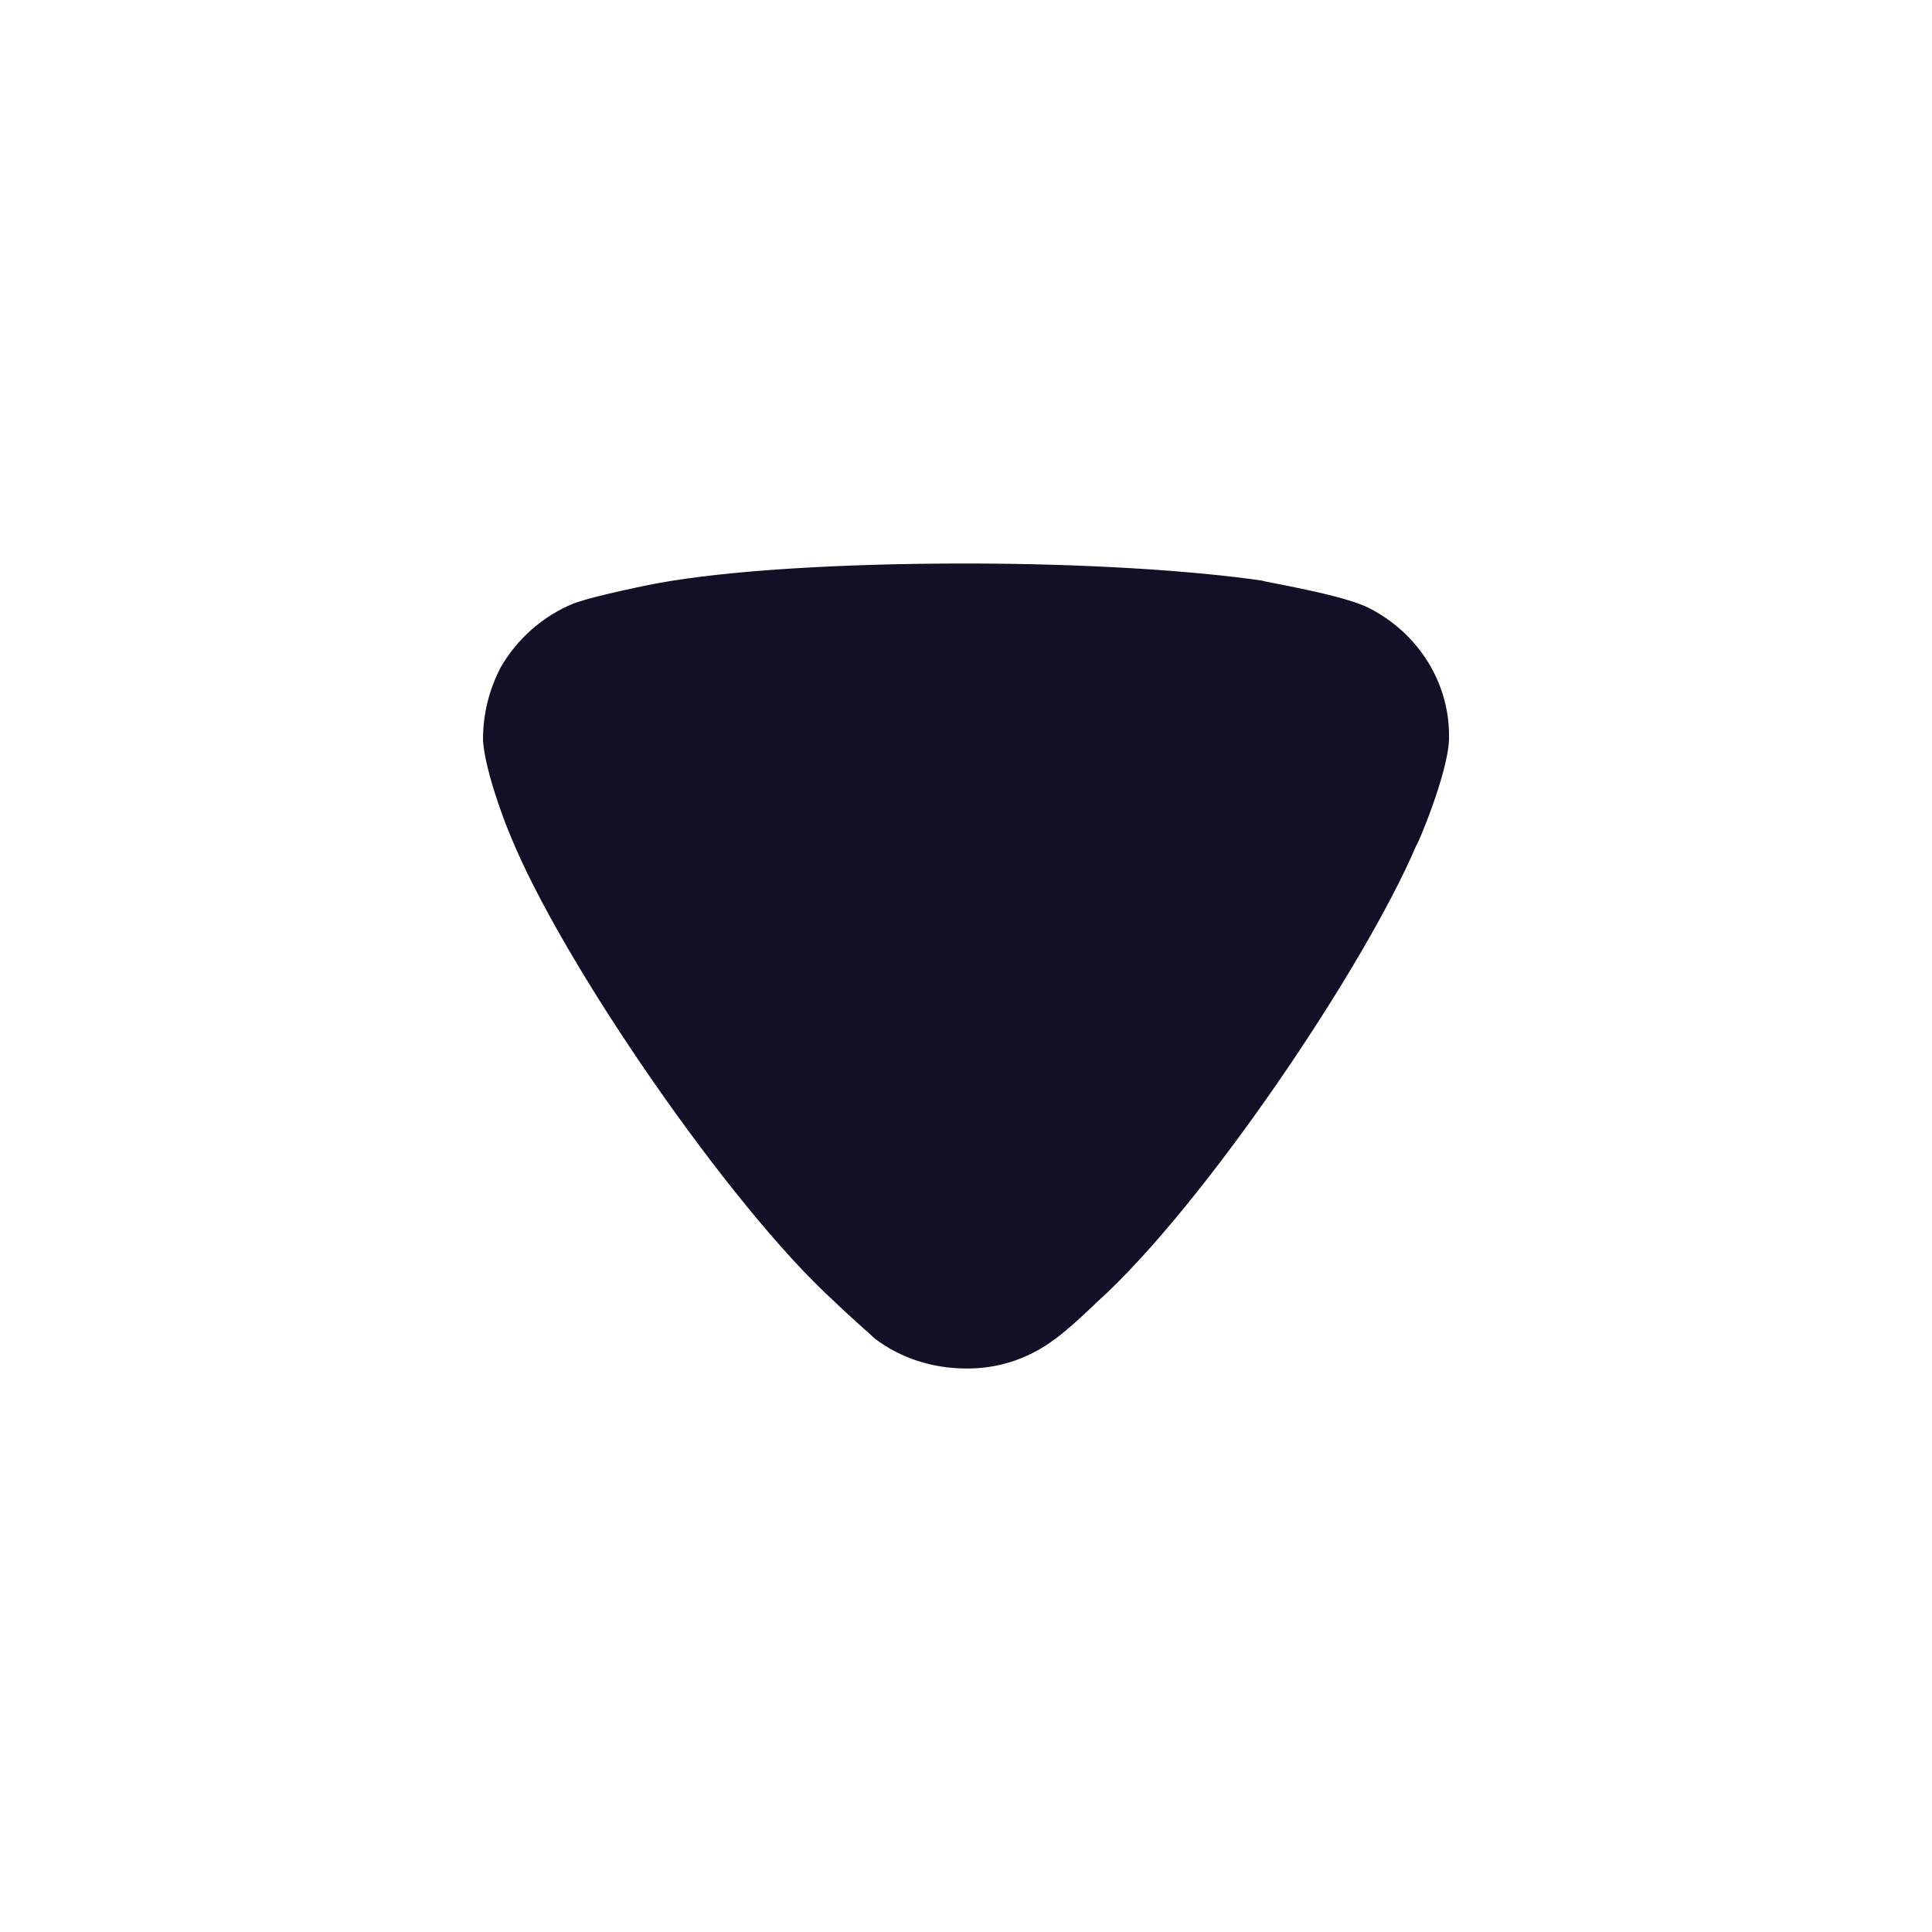
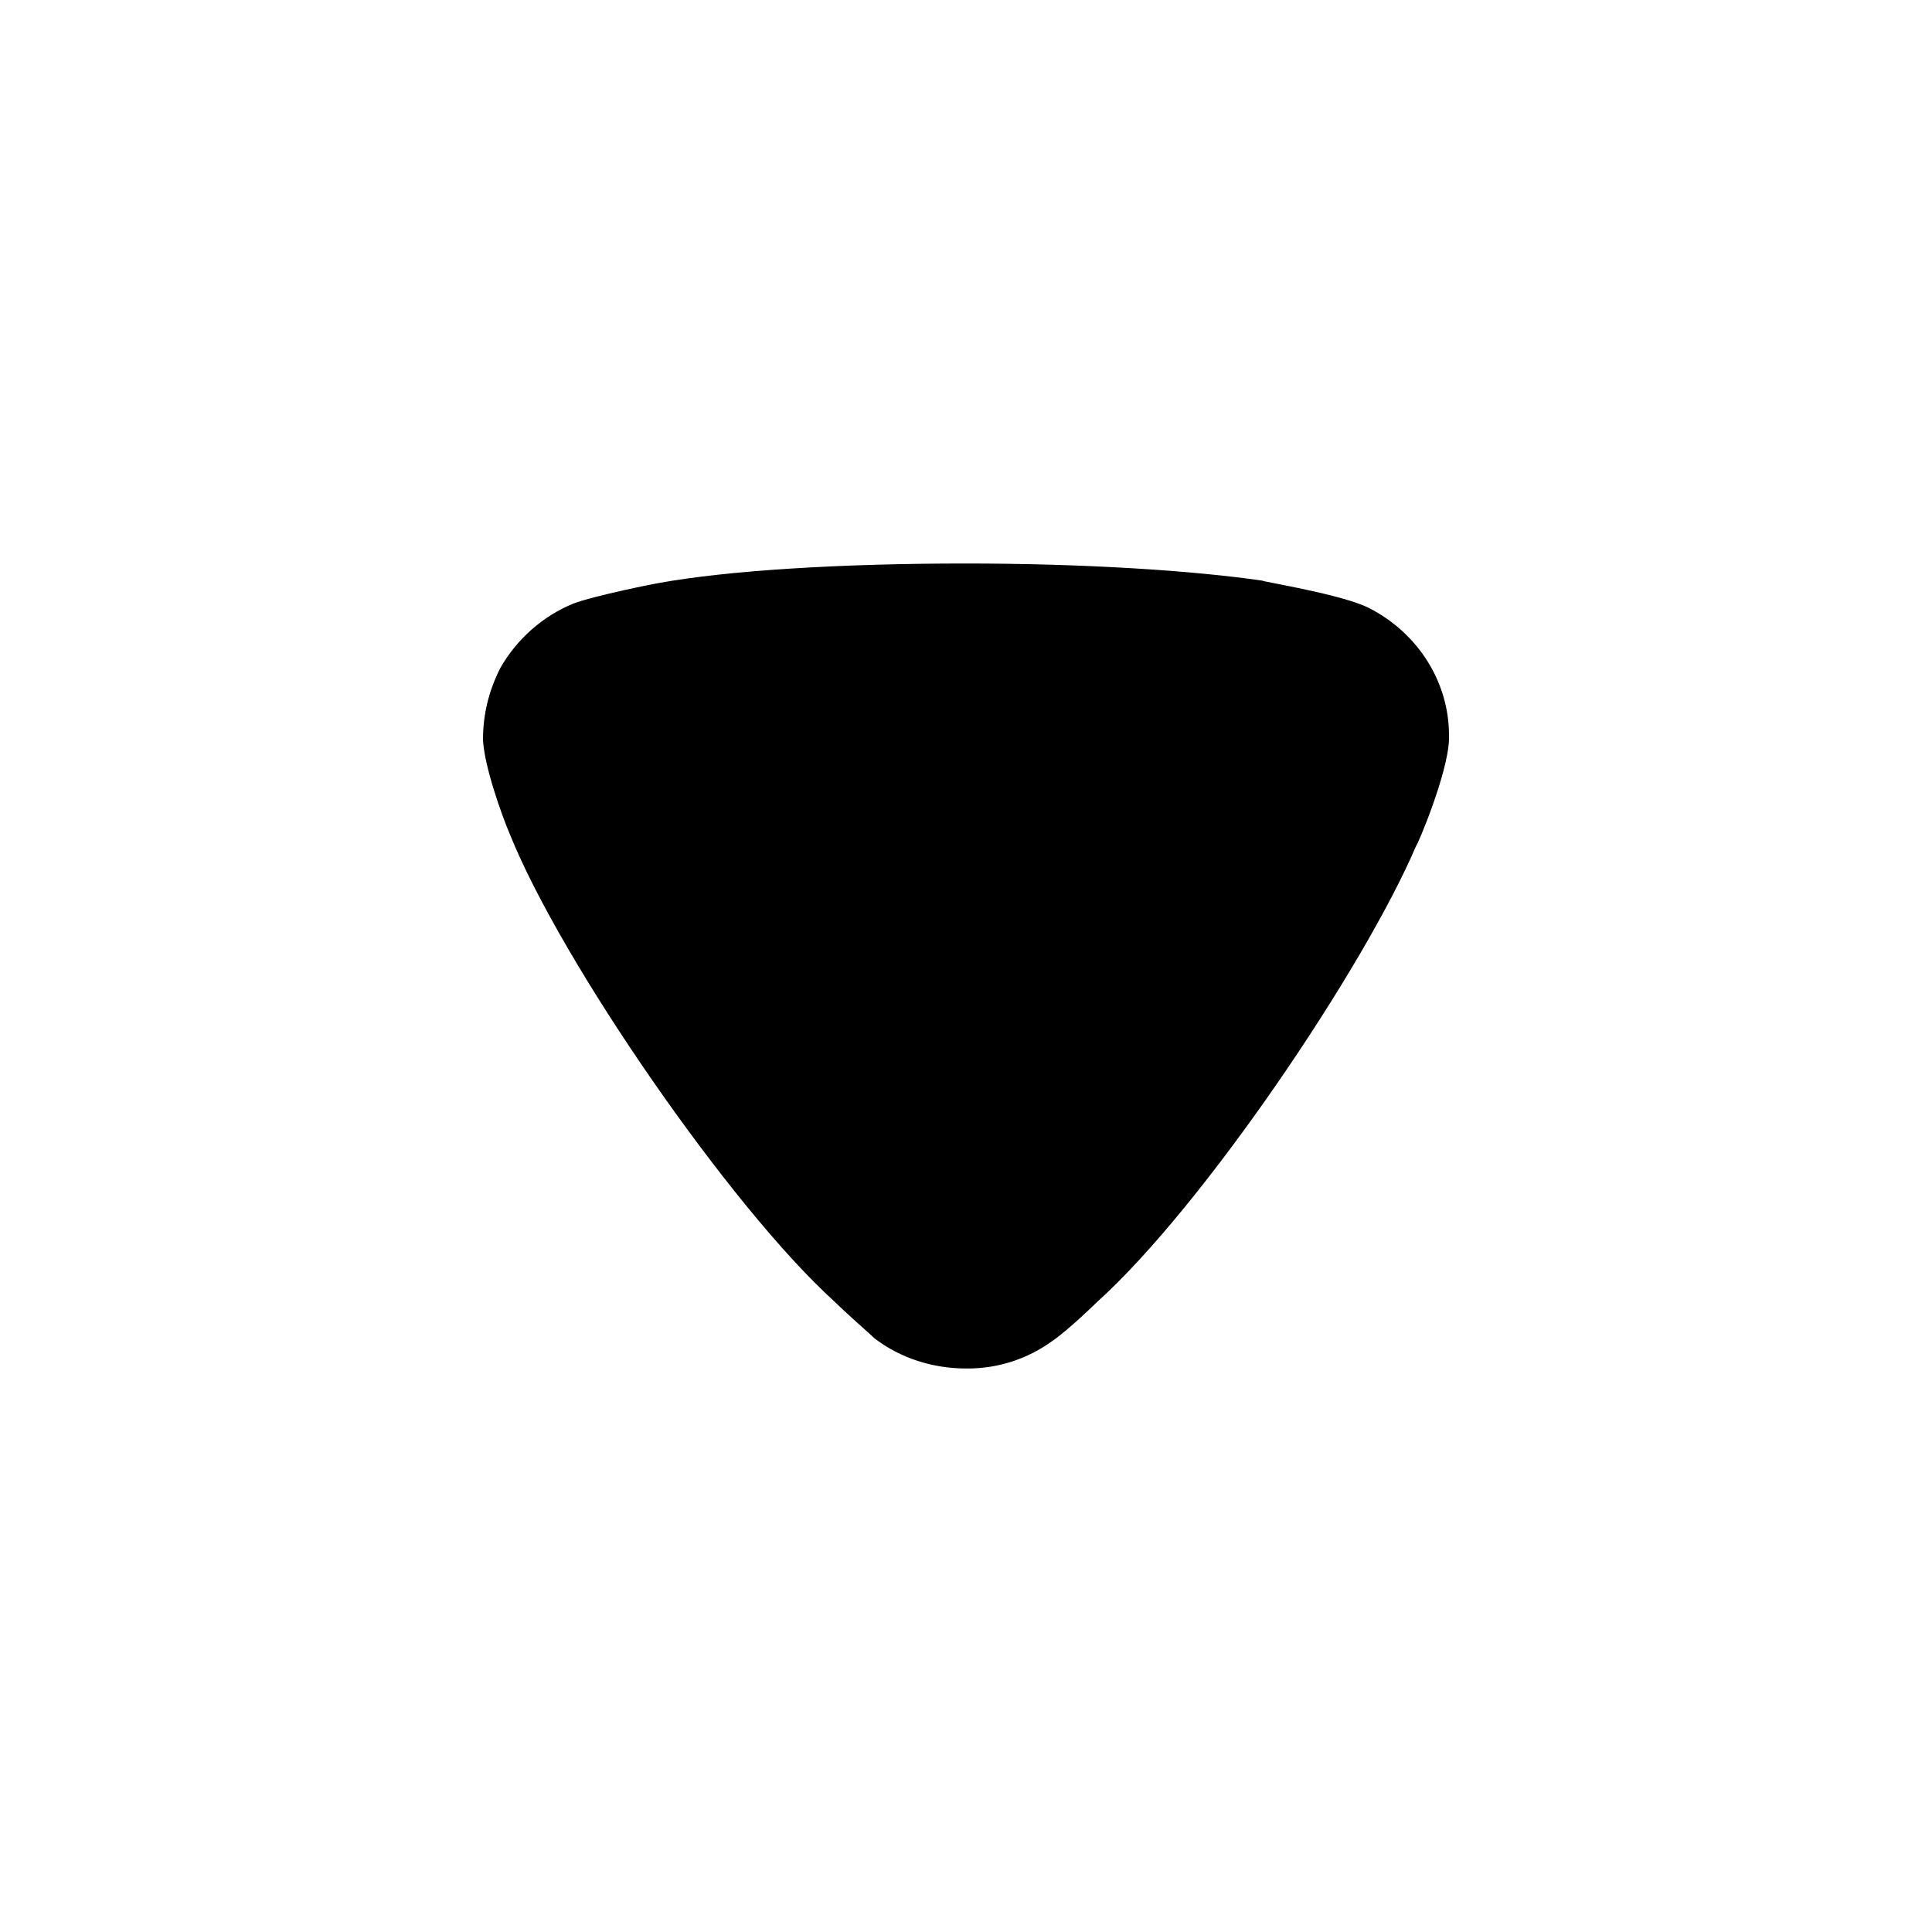
<svg xmlns="http://www.w3.org/2000/svg" t="1710310995107" class="icon" viewBox="0 0 1024 1024" version="1.1" p-id="1046" width="64" height="64">
-   <path d="M463.744 709.547c-2.475-2.389-13.056-11.52-21.76-19.968-54.741-49.707-144.341-179.371-171.691-247.253-4.395-10.325-13.696-36.395-14.293-50.304 0-13.355 3.072-26.027 9.301-38.187 8.704-15.147 22.4-27.307 38.571-33.92 11.221-4.267 44.8-10.923 45.397-10.923 36.736-6.656 96.427-10.325 162.389-10.325 62.848 0 120.107 3.669 157.397 9.088 0.597 0.64 42.325 7.253 56.619 14.549 26.112 13.355 42.325 39.424 42.325 67.328v2.389c-0.64 18.176-16.853 56.363-17.451 56.363-27.392 64.213-112.597 190.891-169.216 241.835 0 0-14.549 14.336-23.637 20.565a76.075 76.075 0 0 1-45.397 14.549c-18.048 0-34.859-5.461-48.555-15.787z" fill="#130F26" p-id="1047" />
+   <path d="M463.744 709.547c-2.475-2.389-13.056-11.52-21.76-19.968-54.741-49.707-144.341-179.371-171.691-247.253-4.395-10.325-13.696-36.395-14.293-50.304 0-13.355 3.072-26.027 9.301-38.187 8.704-15.147 22.4-27.307 38.571-33.92 11.221-4.267 44.8-10.923 45.397-10.923 36.736-6.656 96.427-10.325 162.389-10.325 62.848 0 120.107 3.669 157.397 9.088 0.597 0.64 42.325 7.253 56.619 14.549 26.112 13.355 42.325 39.424 42.325 67.328v2.389c-0.64 18.176-16.853 56.363-17.451 56.363-27.392 64.213-112.597 190.891-169.216 241.835 0 0-14.549 14.336-23.637 20.565a76.075 76.075 0 0 1-45.397 14.549c-18.048 0-34.859-5.461-48.555-15.787z" fill="#000000" p-id="1047" />
</svg>
